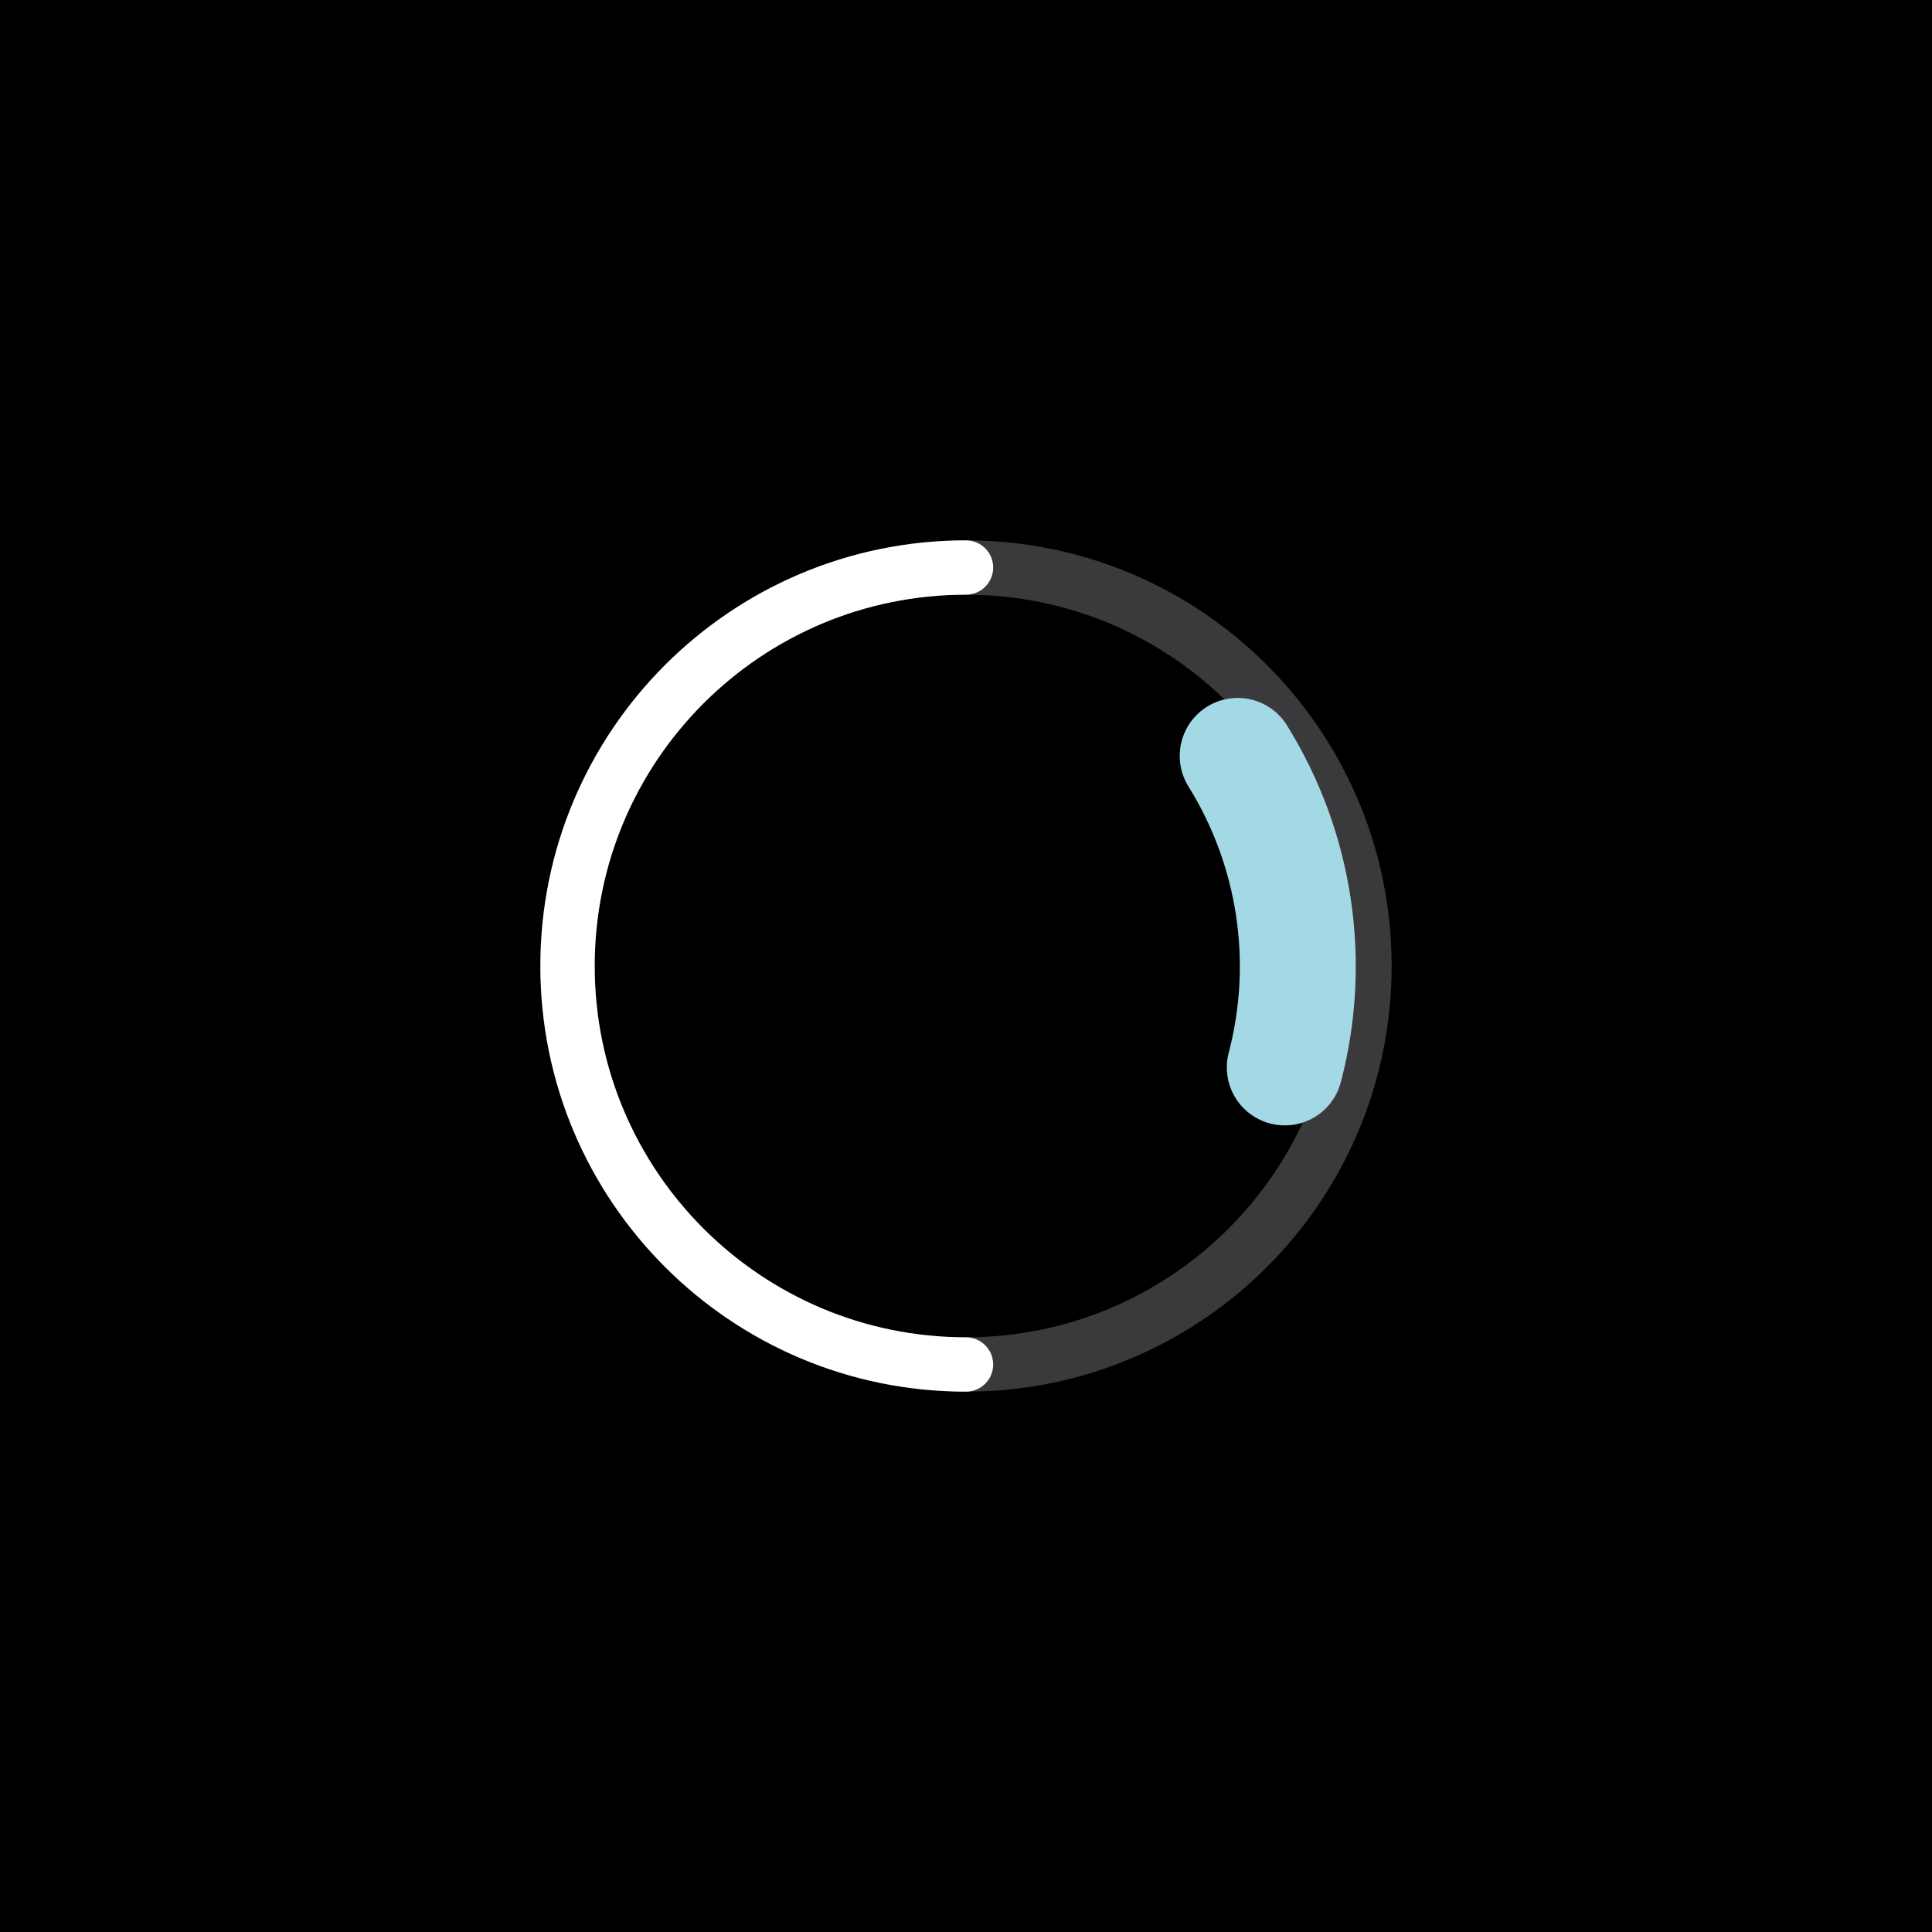
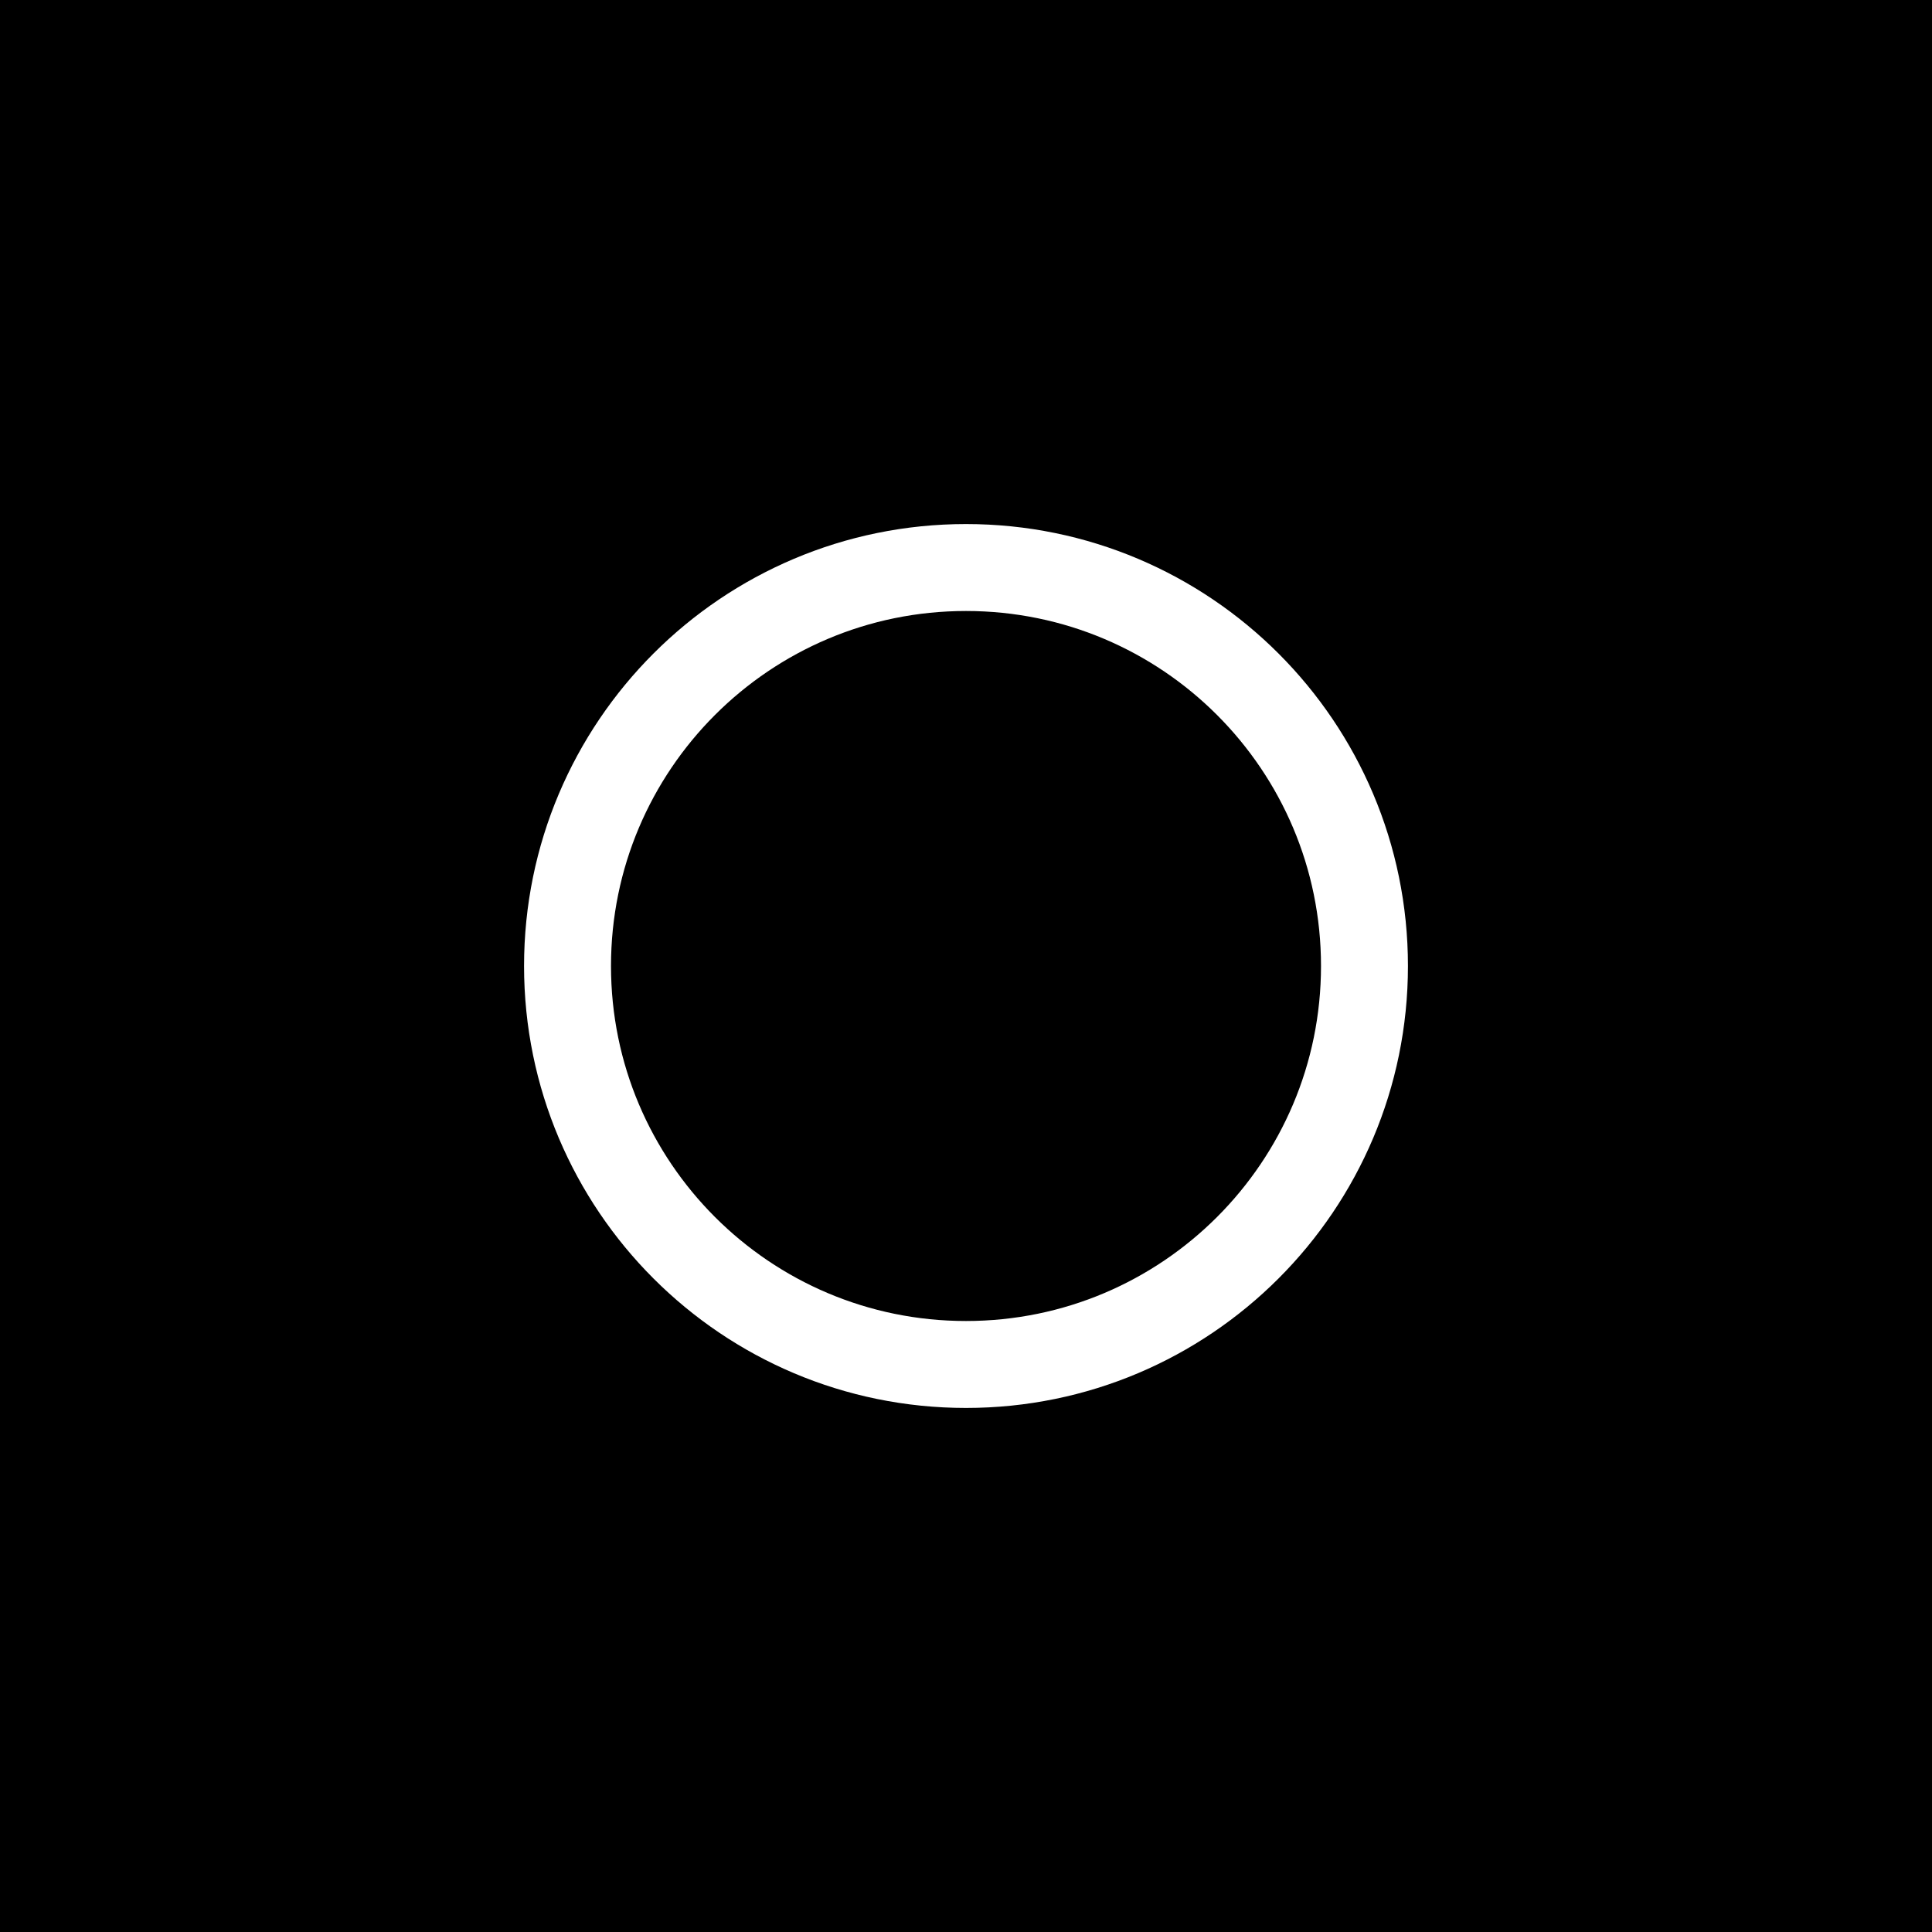
<svg xmlns="http://www.w3.org/2000/svg" viewBox="0 0 512 512">
  <rect width="512" height="512" fill="#000000" />
-   <g transform="translate(102.4,102.4) scale(9.6)">
-     <circle cx="16" cy="16" r="11" fill="none" stroke="#3a3a3d" stroke-width="1.5" />
-     <path d="M16 5a11 11 0 0 0 0 22" fill="none" stroke="#fff" stroke-width="1.5" stroke-linecap="round" />
-     <path d="M23.5 10.2a11 11 0 0 1 1.3 8.6" fill="none" stroke="#a3d9e4" stroke-width="3.2" stroke-linecap="round" />
-   </g>
+   <circle cx="256" cy="256" r="105.6" fill="none" stroke="#ffffff" stroke-width="23.04" />
</svg>
